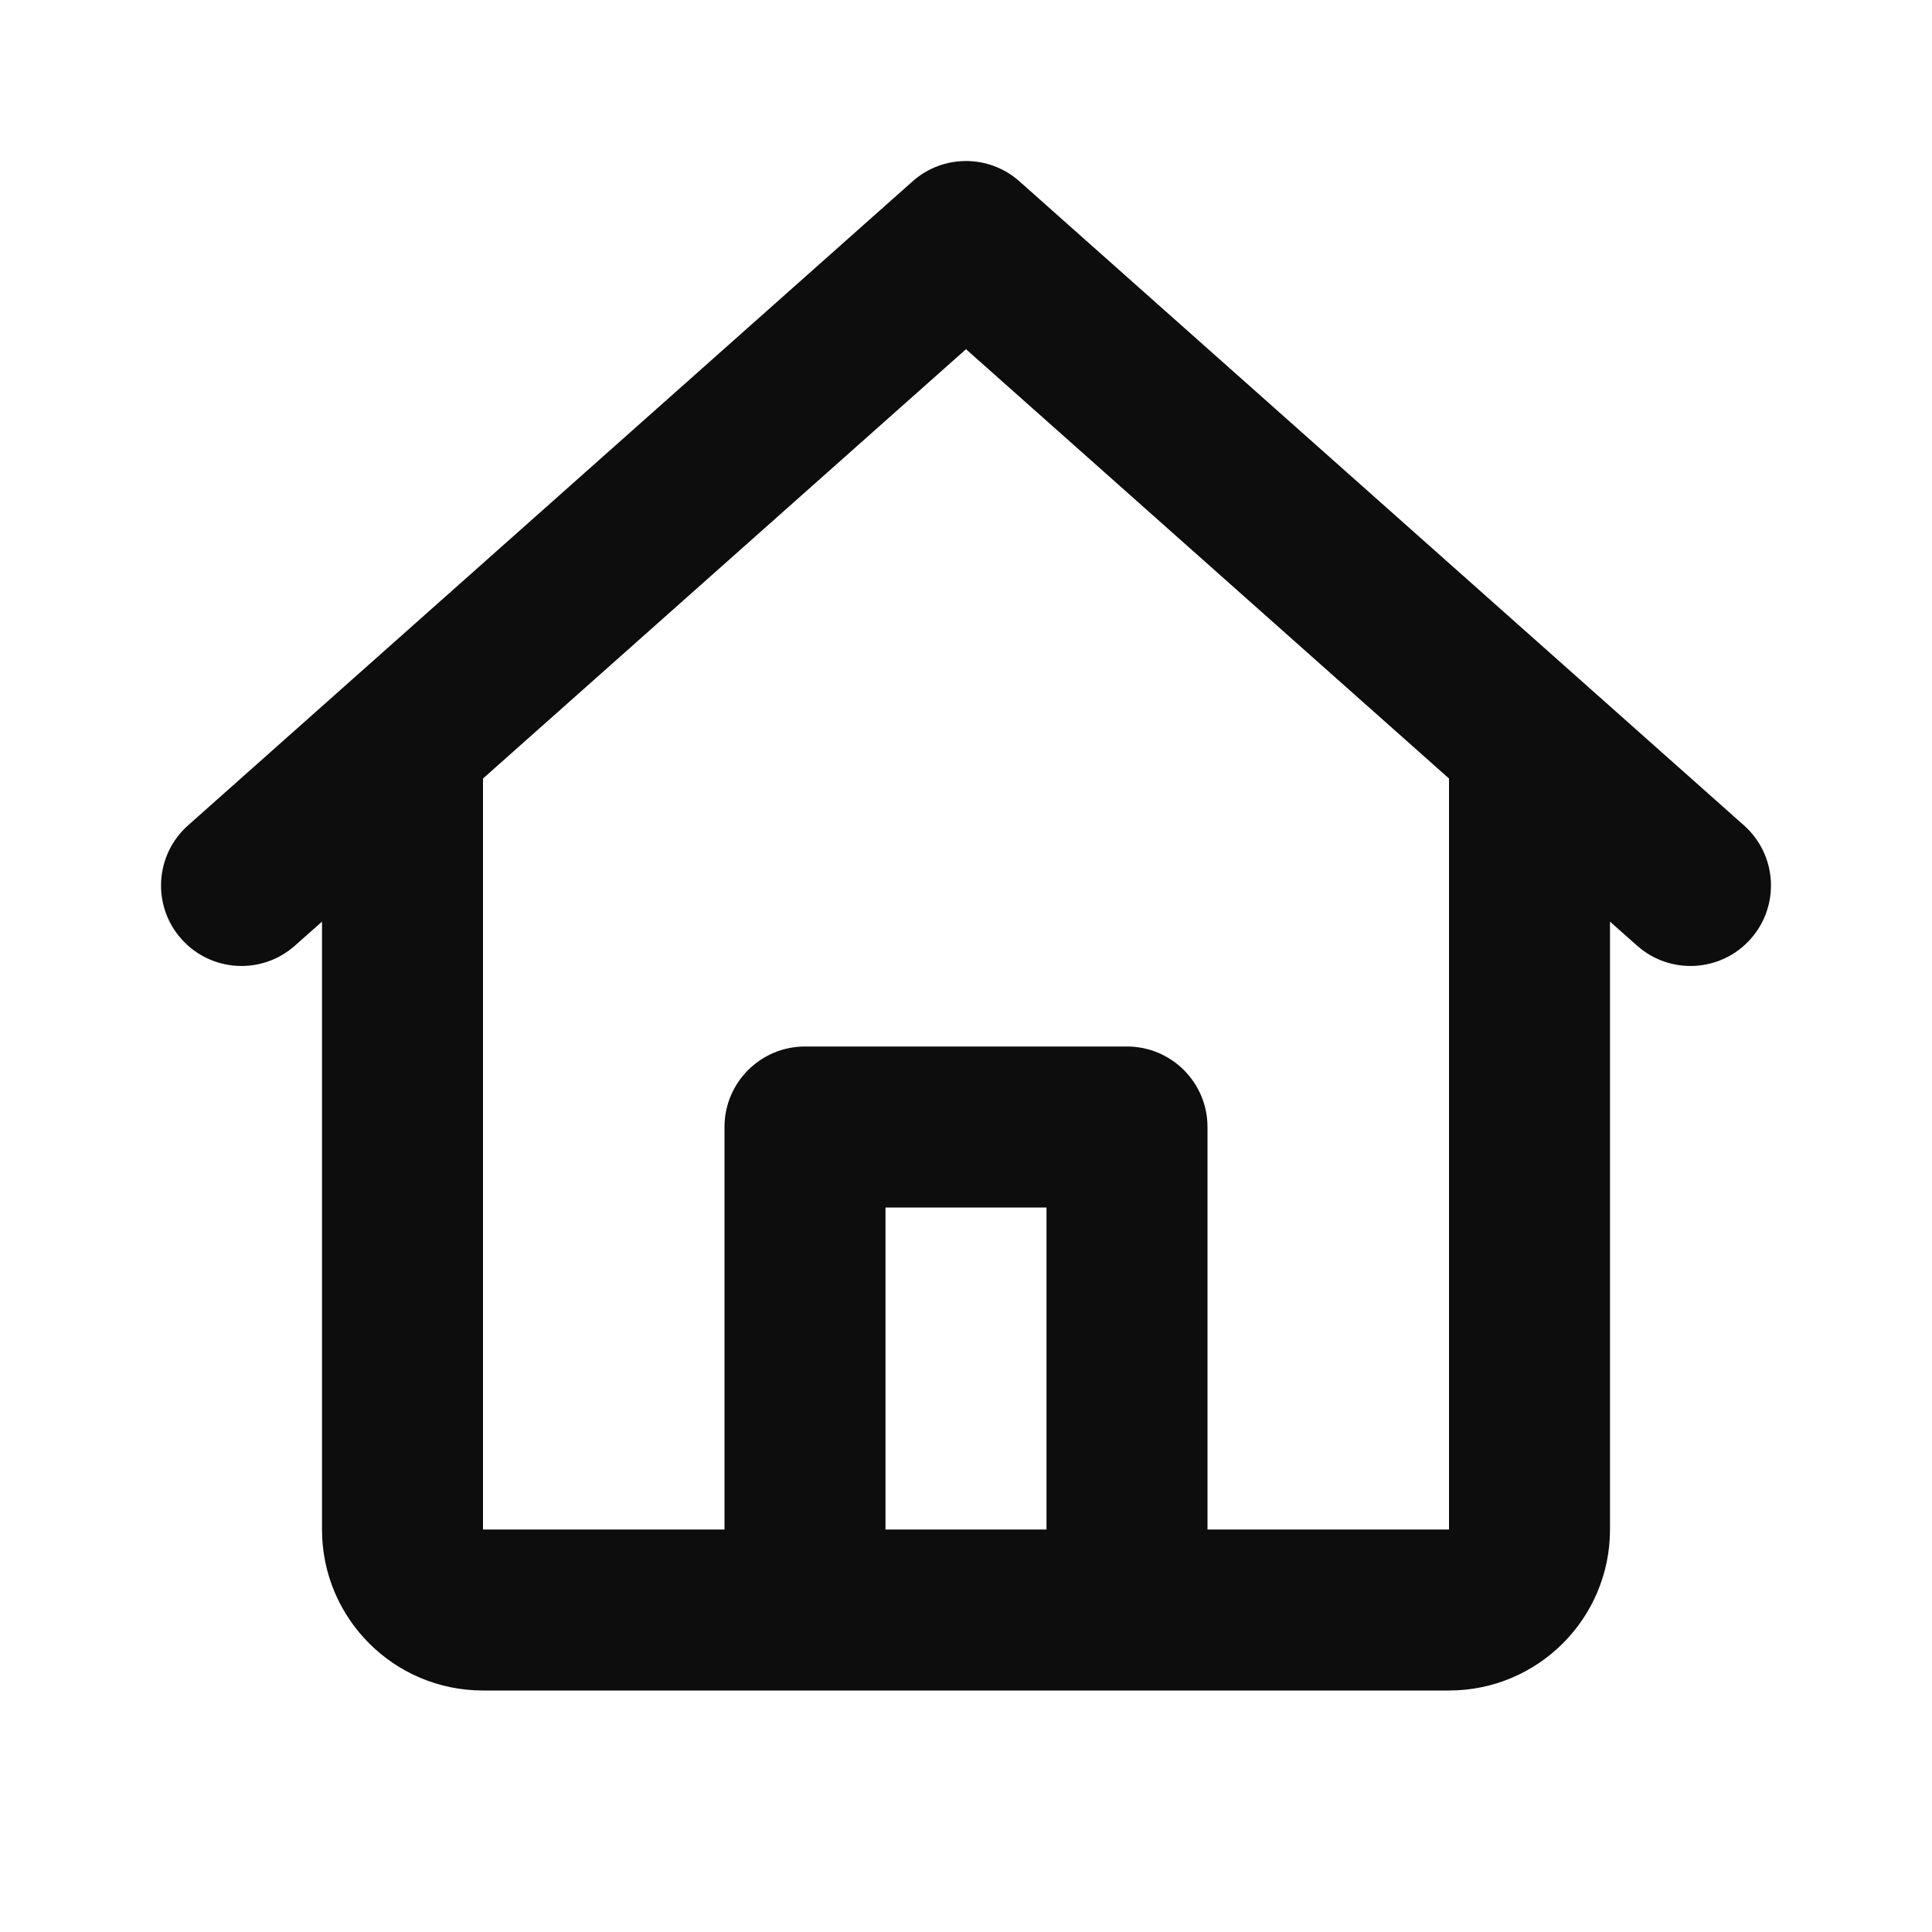
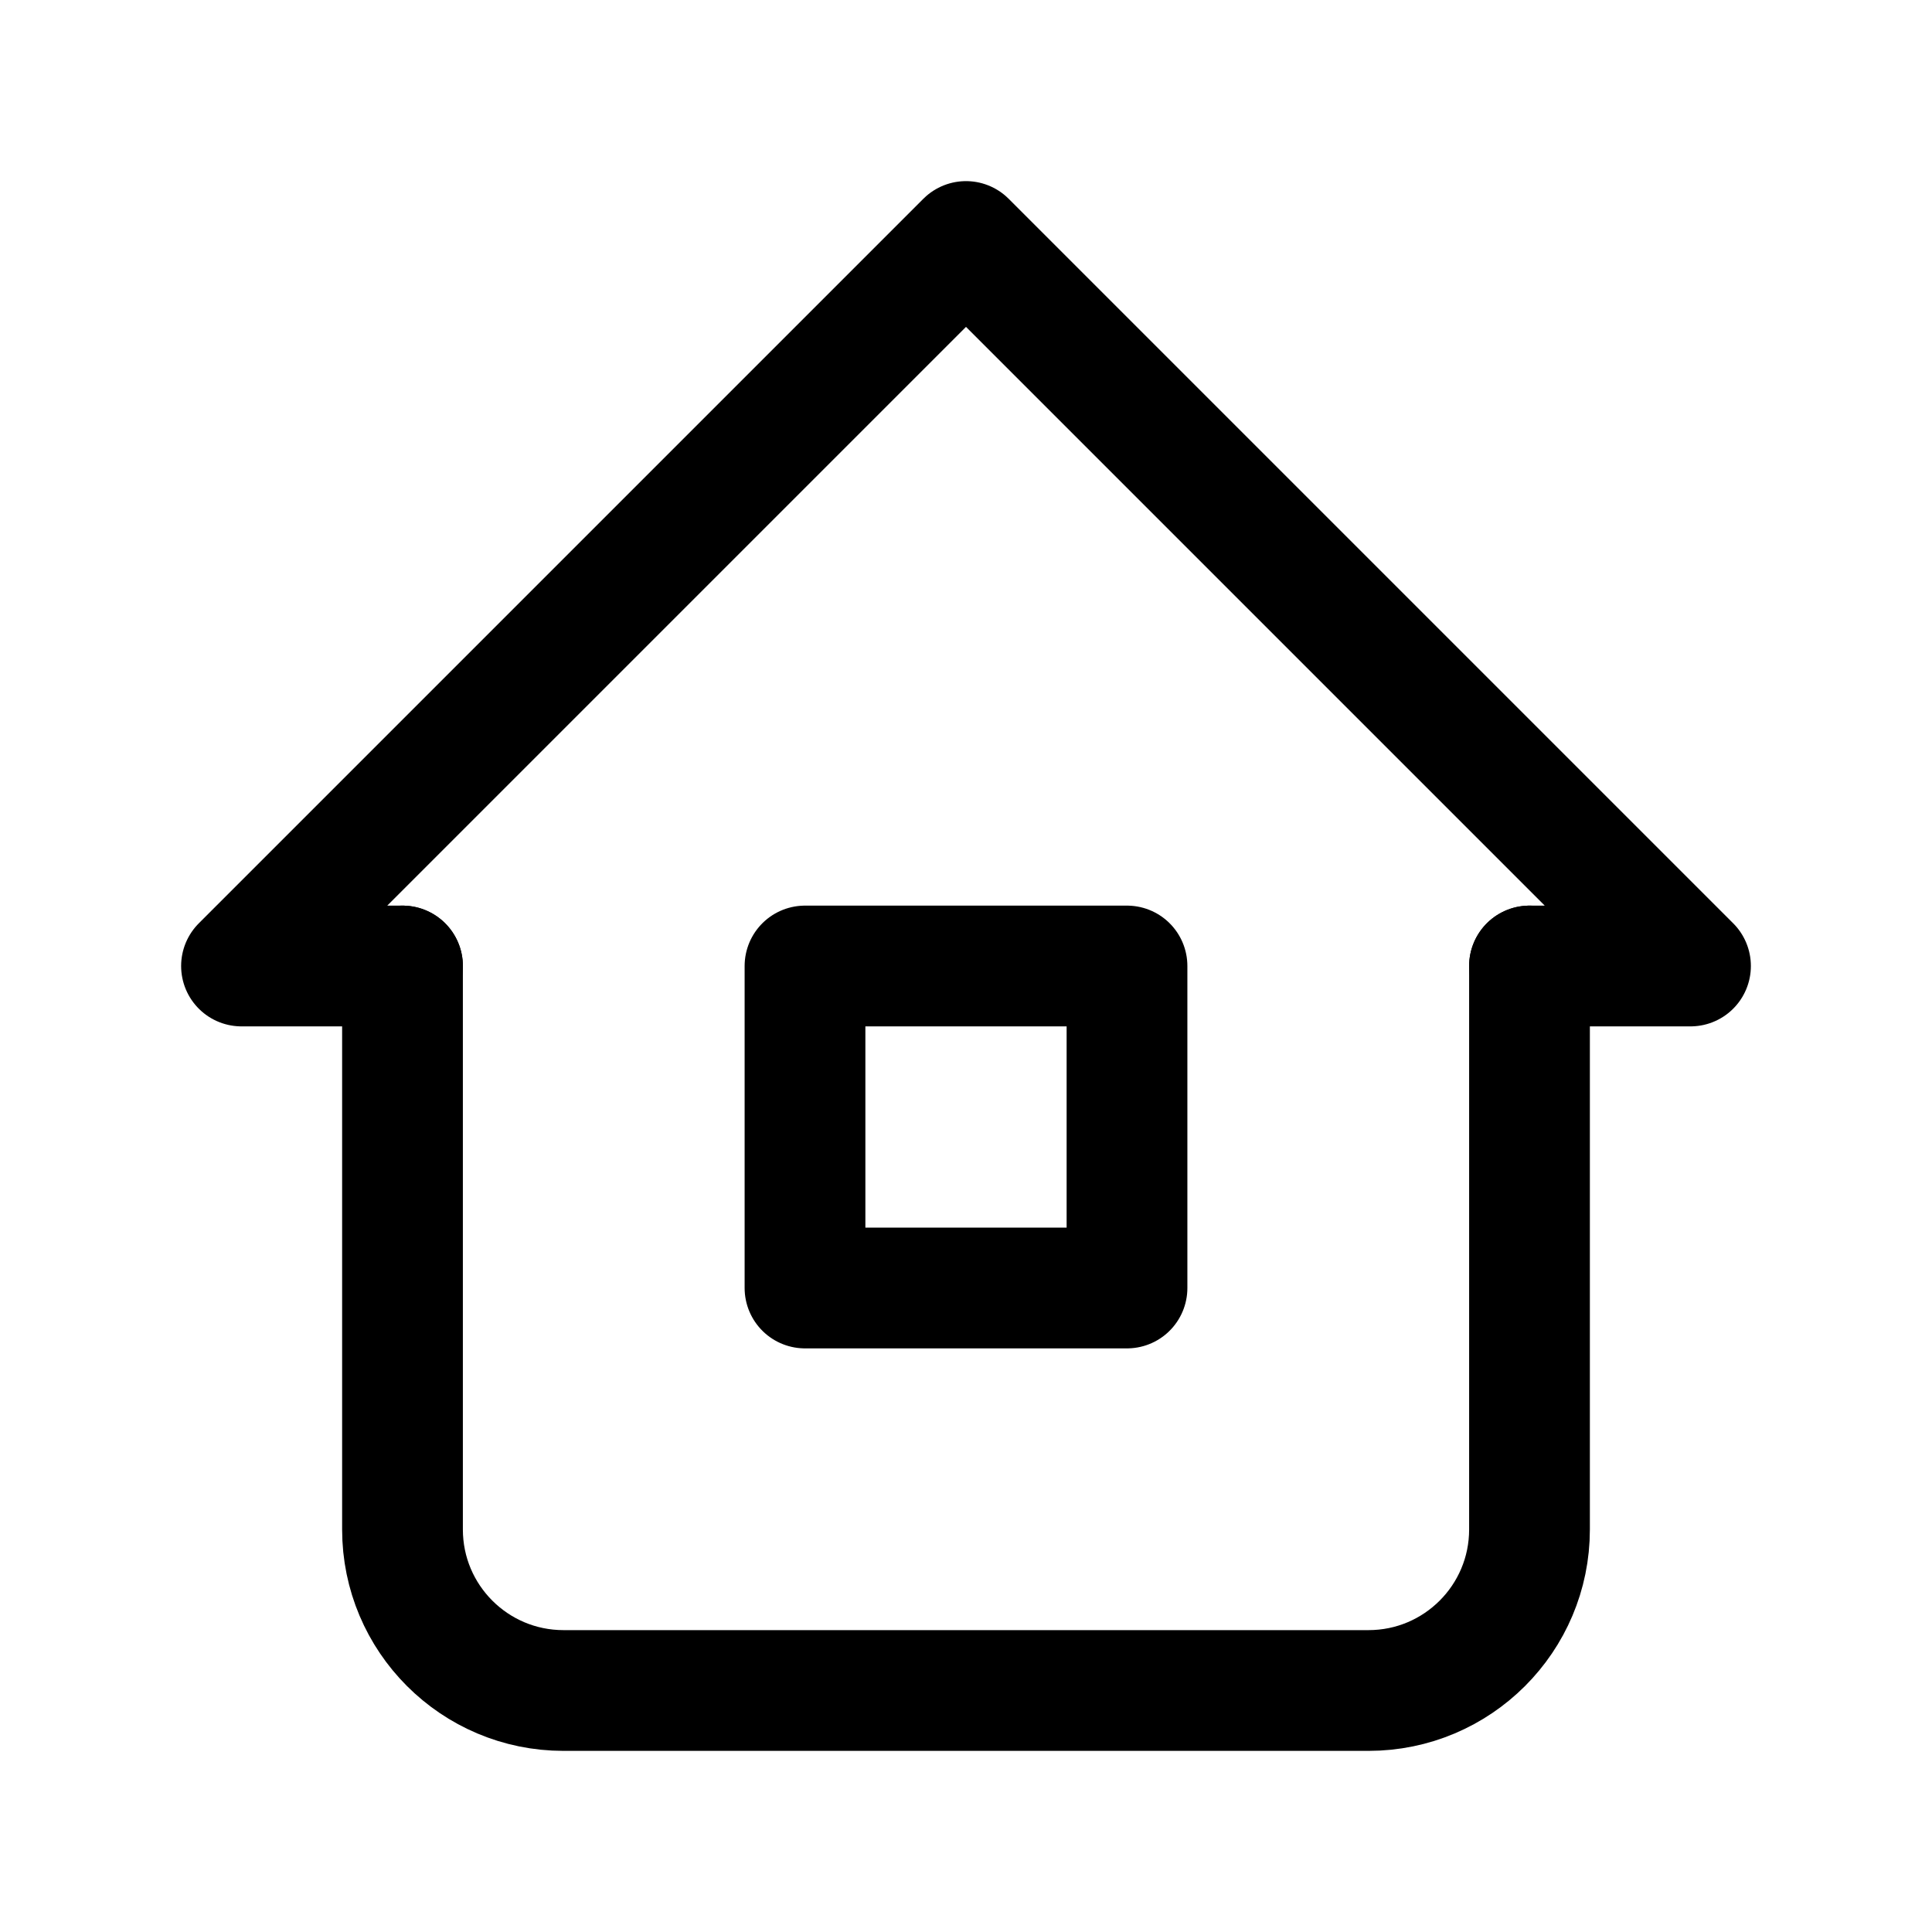
- <svg xmlns="http://www.w3.org/2000/svg" fill="none" viewBox="0 0 24 24" height="24" width="24">
-   <path d="M11.336 2.253C11.714 1.916 12.286 1.916 12.664 2.253L21.664 10.253C22.077 10.62 22.114 11.252 21.747 11.664C21.381 12.077 20.748 12.114 20.336 11.747L20 11.449V19C20 20.105 19.105 21 18 21H6C4.895 21 4 20.105 4 19V11.449L3.664 11.747C3.252 12.114 2.62 12.077 2.253 11.664C1.886 11.252 1.923 10.62 2.336 10.253L11.336 2.253ZM6 9.671V19H9V14C9 13.448 9.448 13 10 13H14C14.552 13 15 13.448 15 14V19H18V9.671L12 4.338L6 9.671ZM13 19V15H11V19H13Z" fill="#0D0D0D" />
+ <svg xmlns="http://www.w3.org/2000/svg" class="icon icon-tabler icon-tabler-home-2" width="32" height="32" viewBox="0 0 24 24" stroke-width="1.5" stroke="#000000" fill="none" stroke-linecap="round" stroke-linejoin="round">
+   <path stroke="none" d="M0 0h24v24H0z" fill="none" />
+   <polyline points="5 12 3 12 12 3 21 12 19 12" />
+   <path d="M5 12v7a2 2 0 0 0 2 2h10a2 2 0 0 0 2 -2v-7" />
+   <rect x="10" y="12" width="4" height="4" />
</svg>
